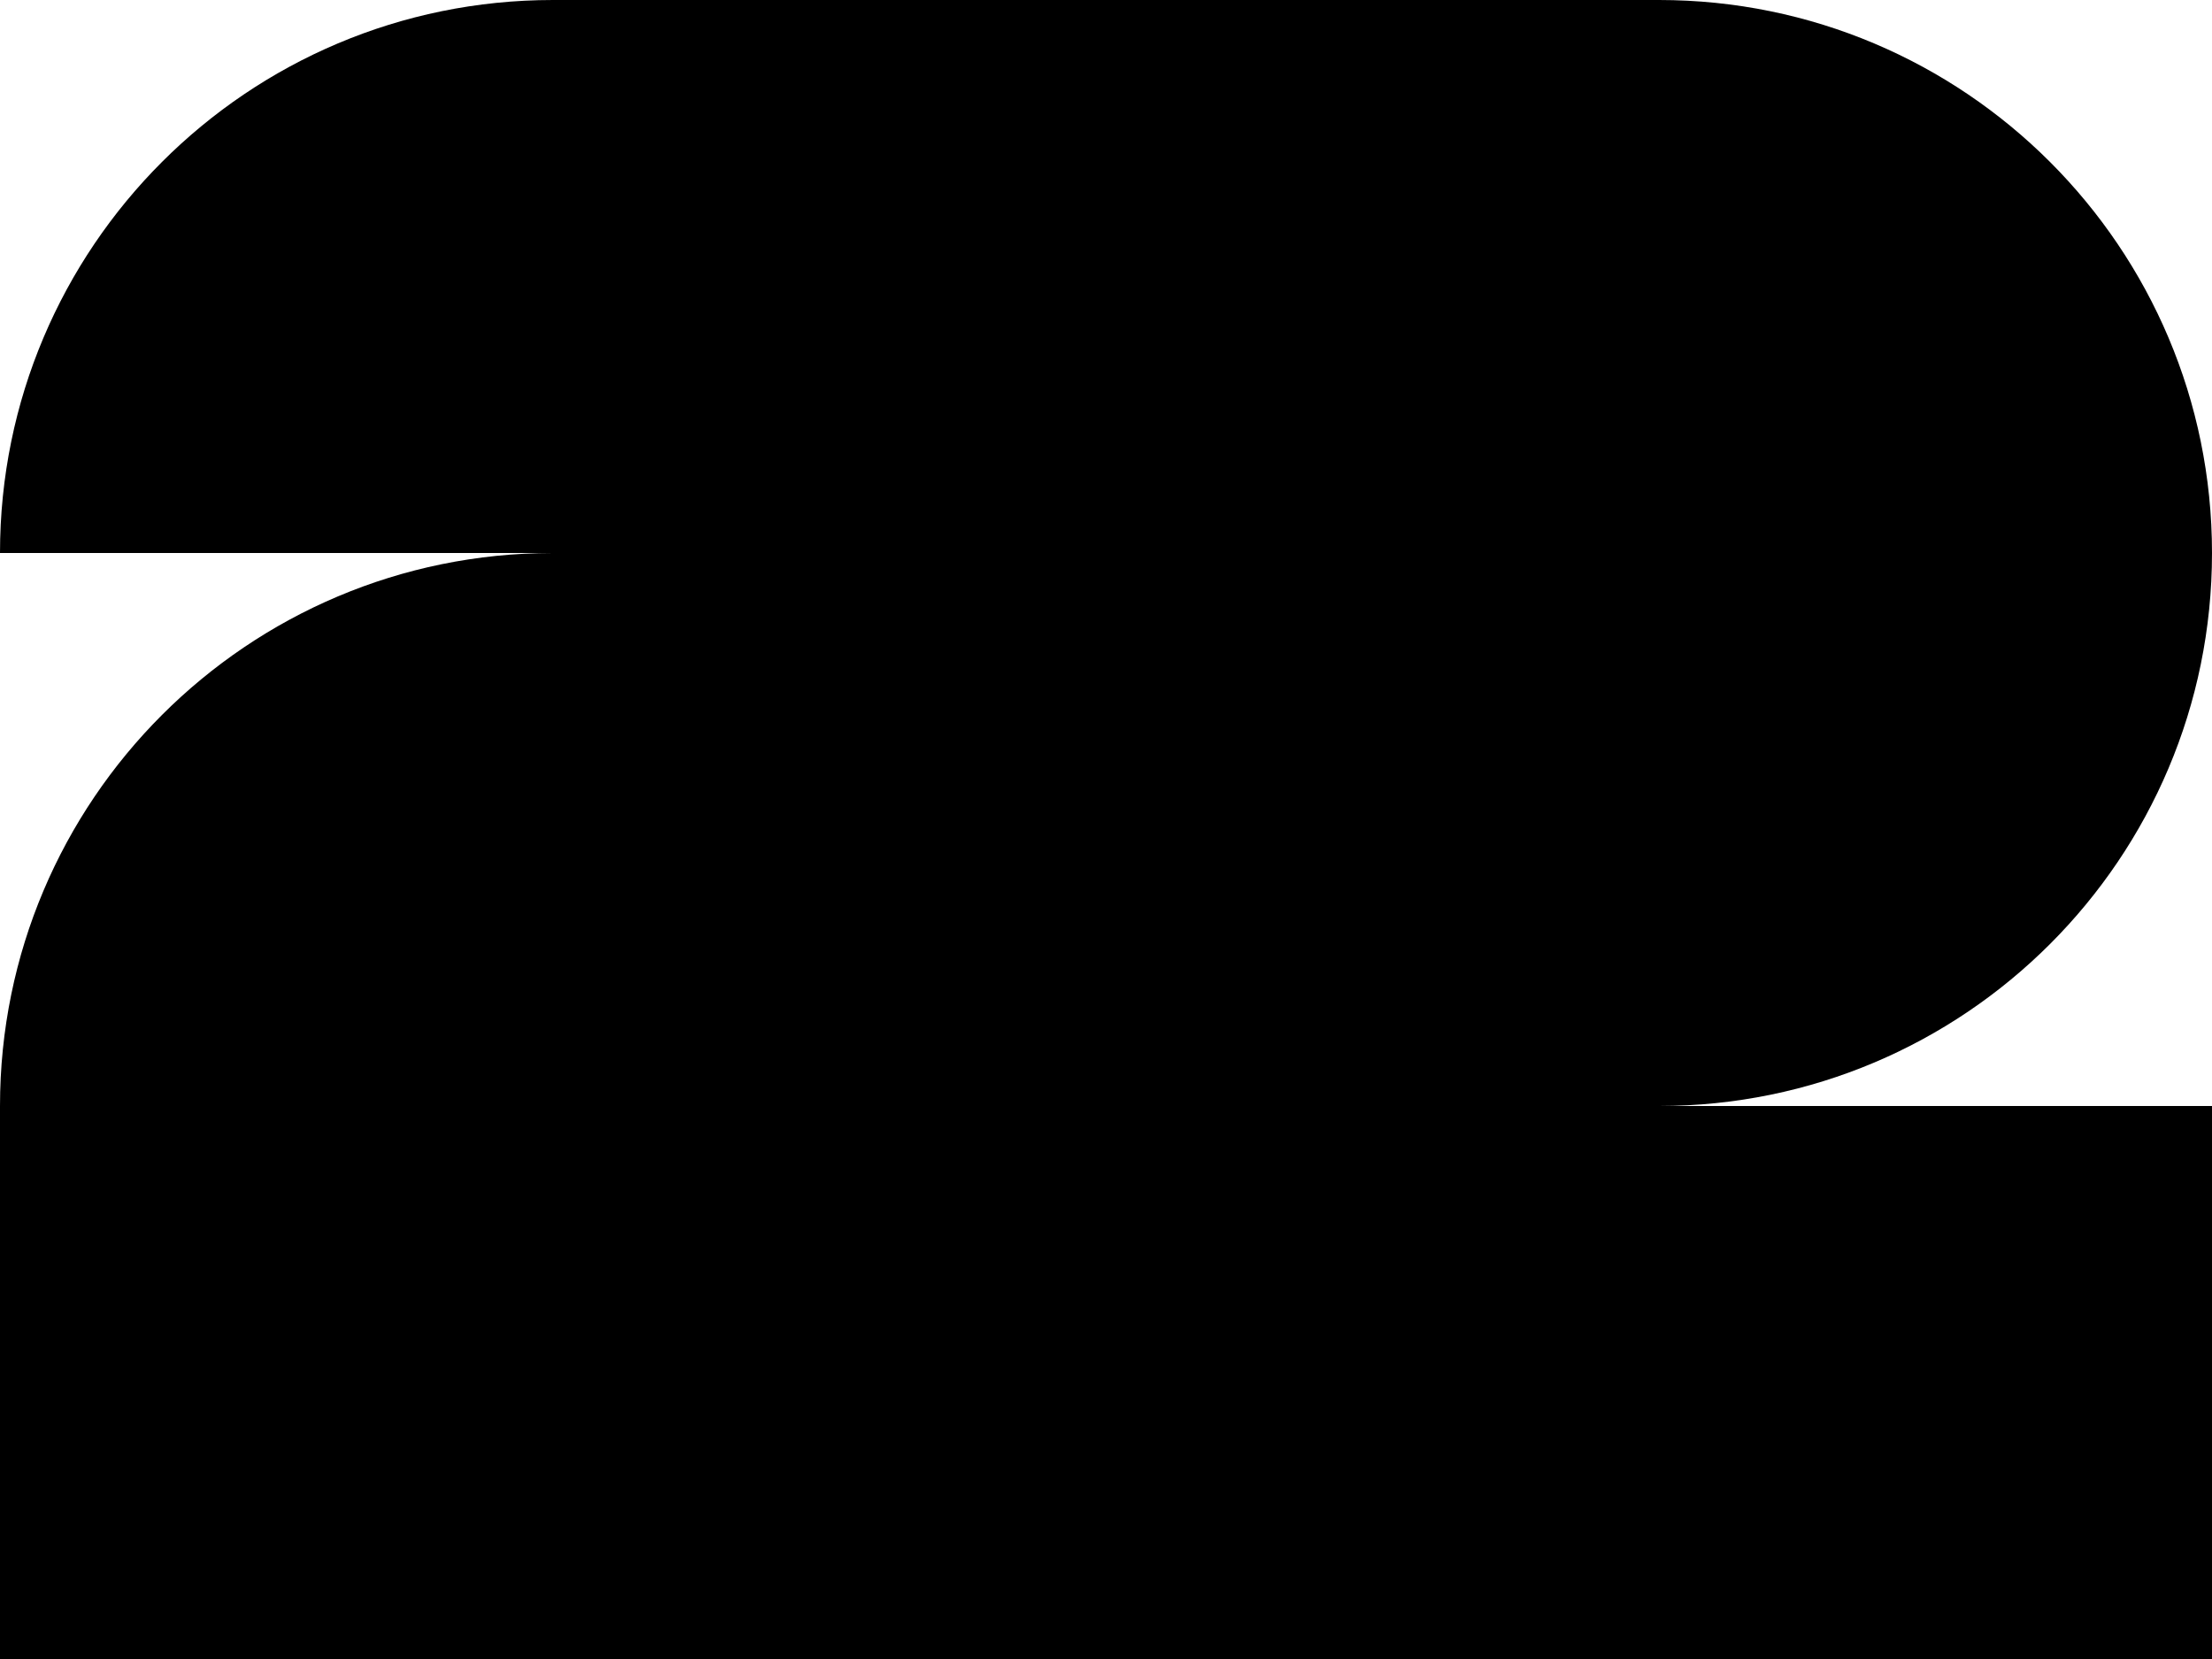
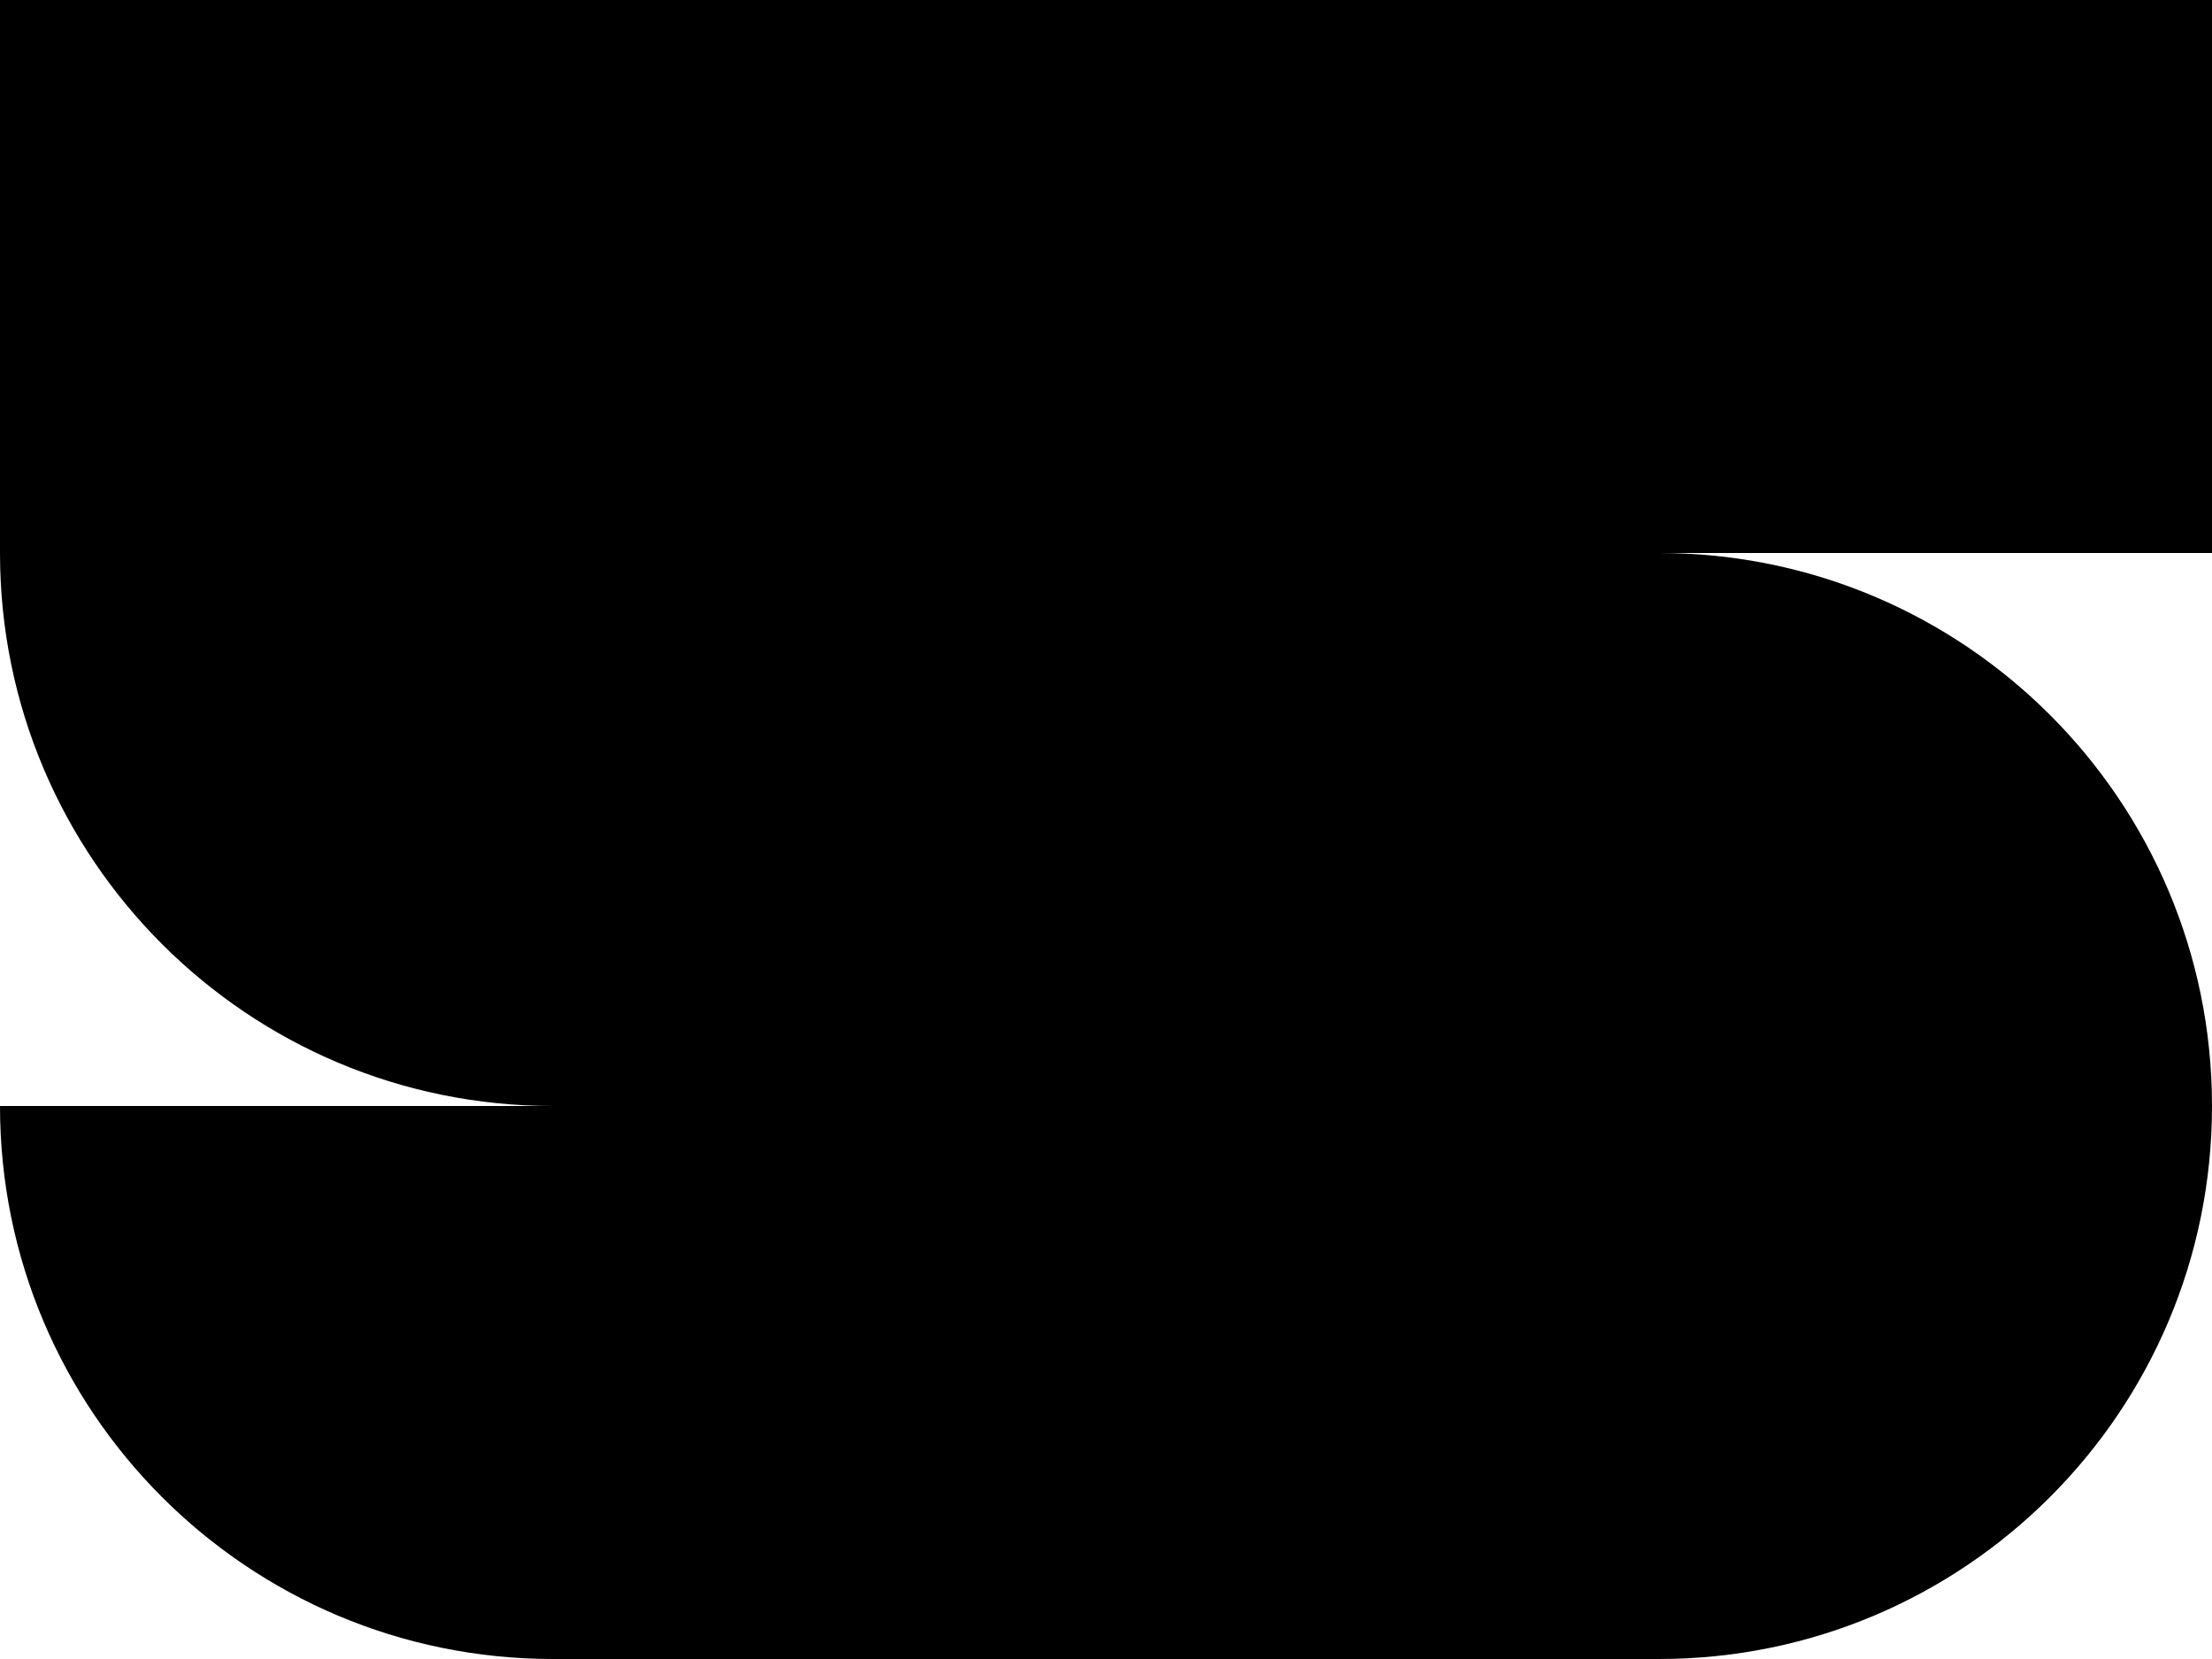
<svg xmlns="http://www.w3.org/2000/svg" width="1000" height="750" viewBox="0 0 1000 750" fill="none">
-   <path d="M750 0C888.071 0 1000 111.929 1000 250C1000 388.071 888.071 500 750 500H1000V750H0V500C0 361.929 111.929 250 250 250H0C0 111.929 111.929 0 250 0H750Z" fill="black" />
+   <path d="M1000 250H750C888.071 250 1000 361.929 1000 500C1000 638.071 888.071 750 750 750H250C111.929 750 0 638.071 0 500H250C111.929 500 0 388.071 0 250V0H1000V250Z" fill="black" />
</svg>
